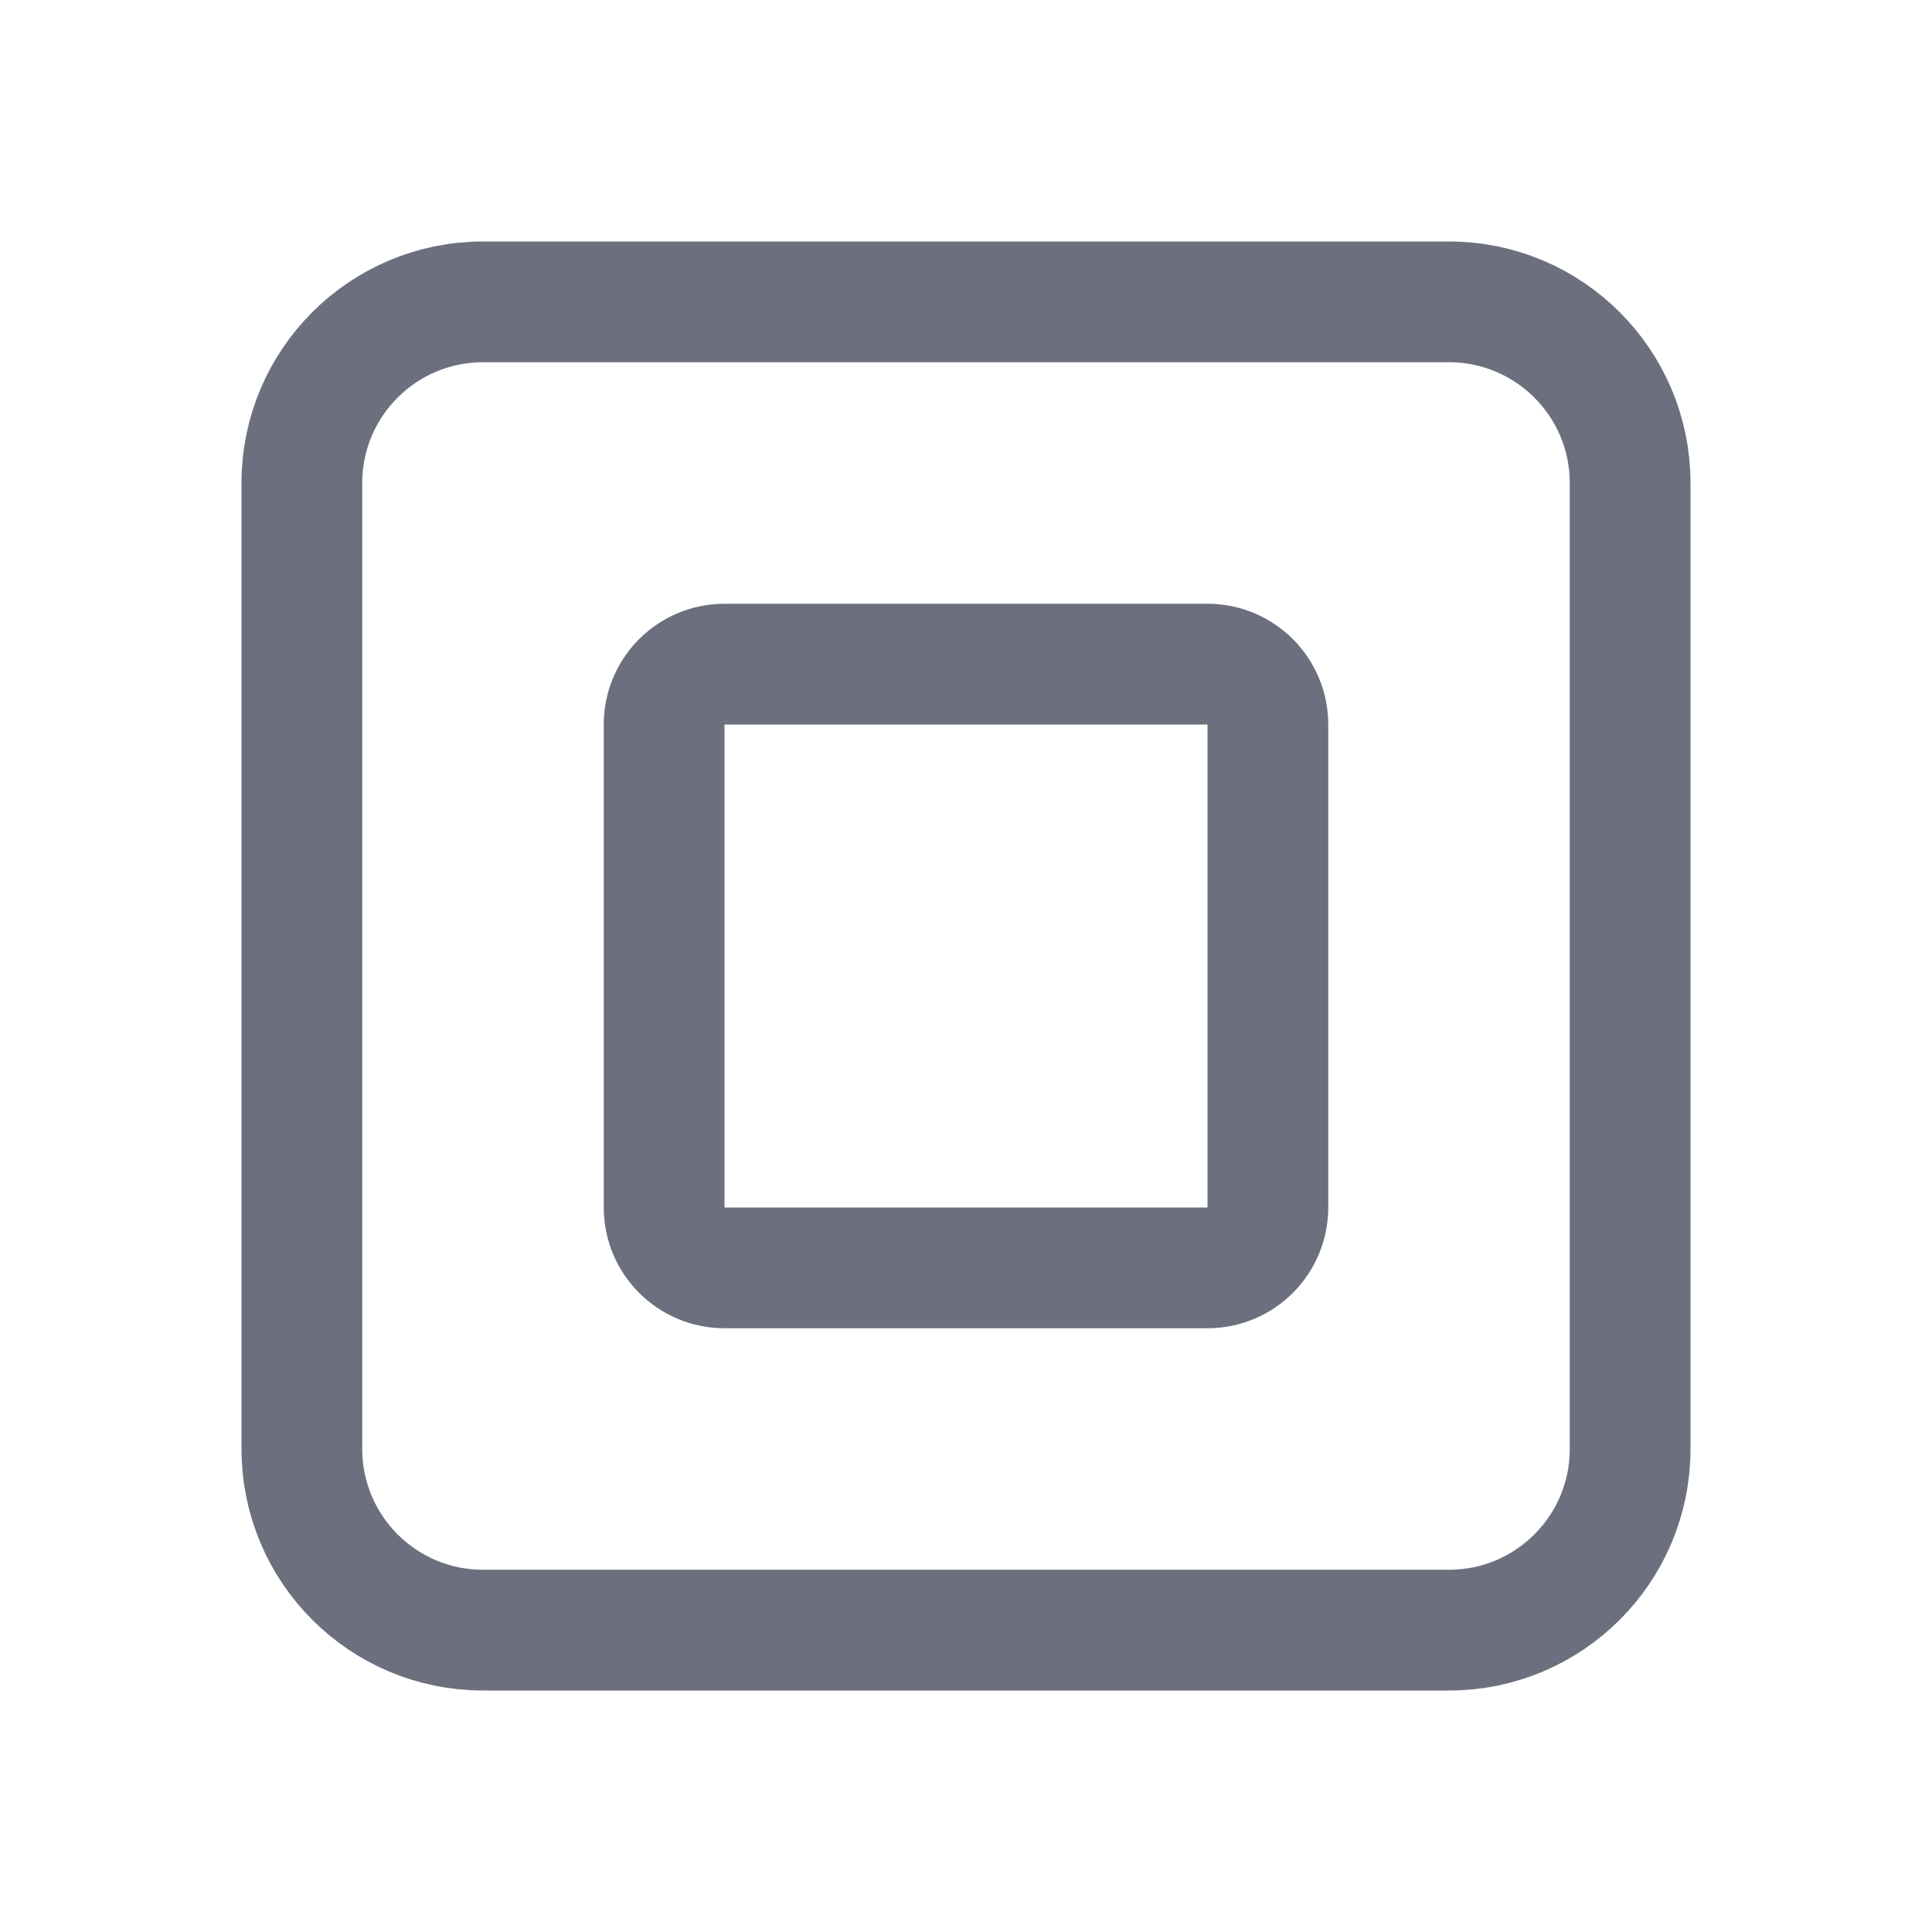
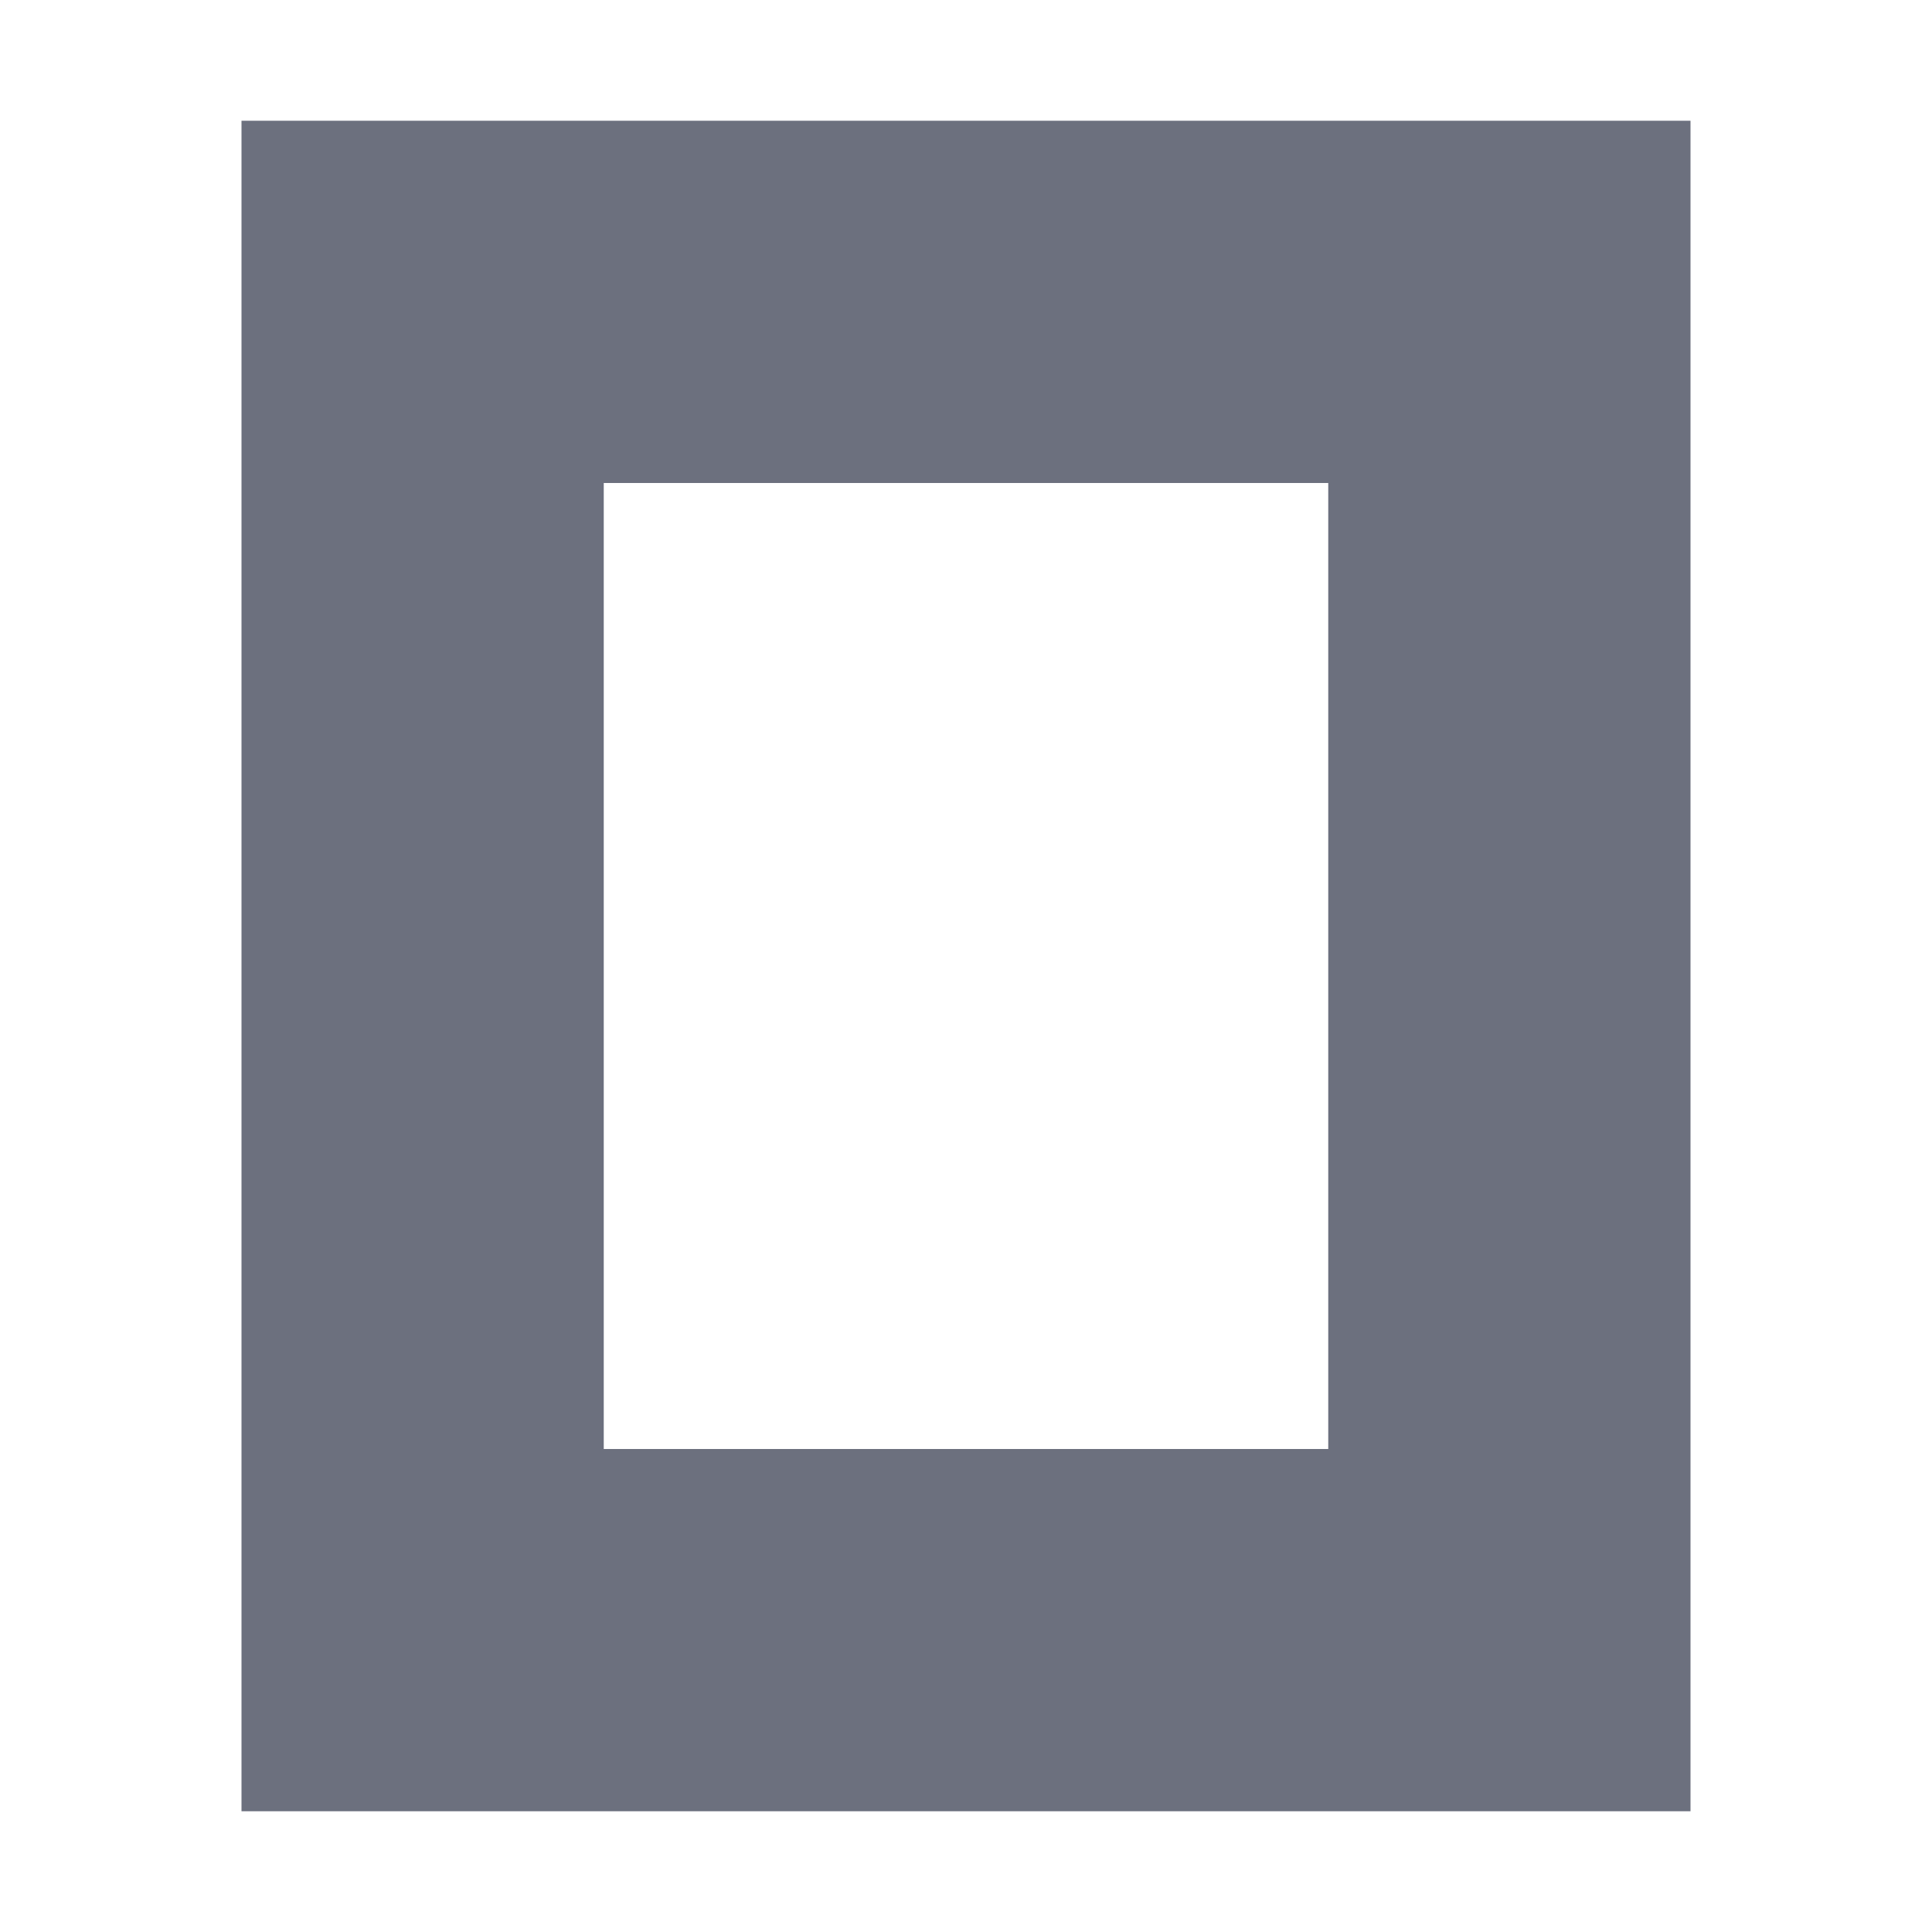
<svg xmlns="http://www.w3.org/2000/svg" width="16" height="16" viewBox="0 0 16 16" fill="none">
-   <rect x="2.5" y="2.5" width="11" height="11" rx="1.5" stroke="#6C707E" />
-   <rect x="5.5" y="5.5" width="5" height="5" rx="0.5" stroke="#6C707E" />
+   <path fill-rule="evenodd" clip-rule="evenodd" d="M2 1H14V15H2V1ZM5 4V12H11V4H5Z" fill="#6C707E" />
</svg>
